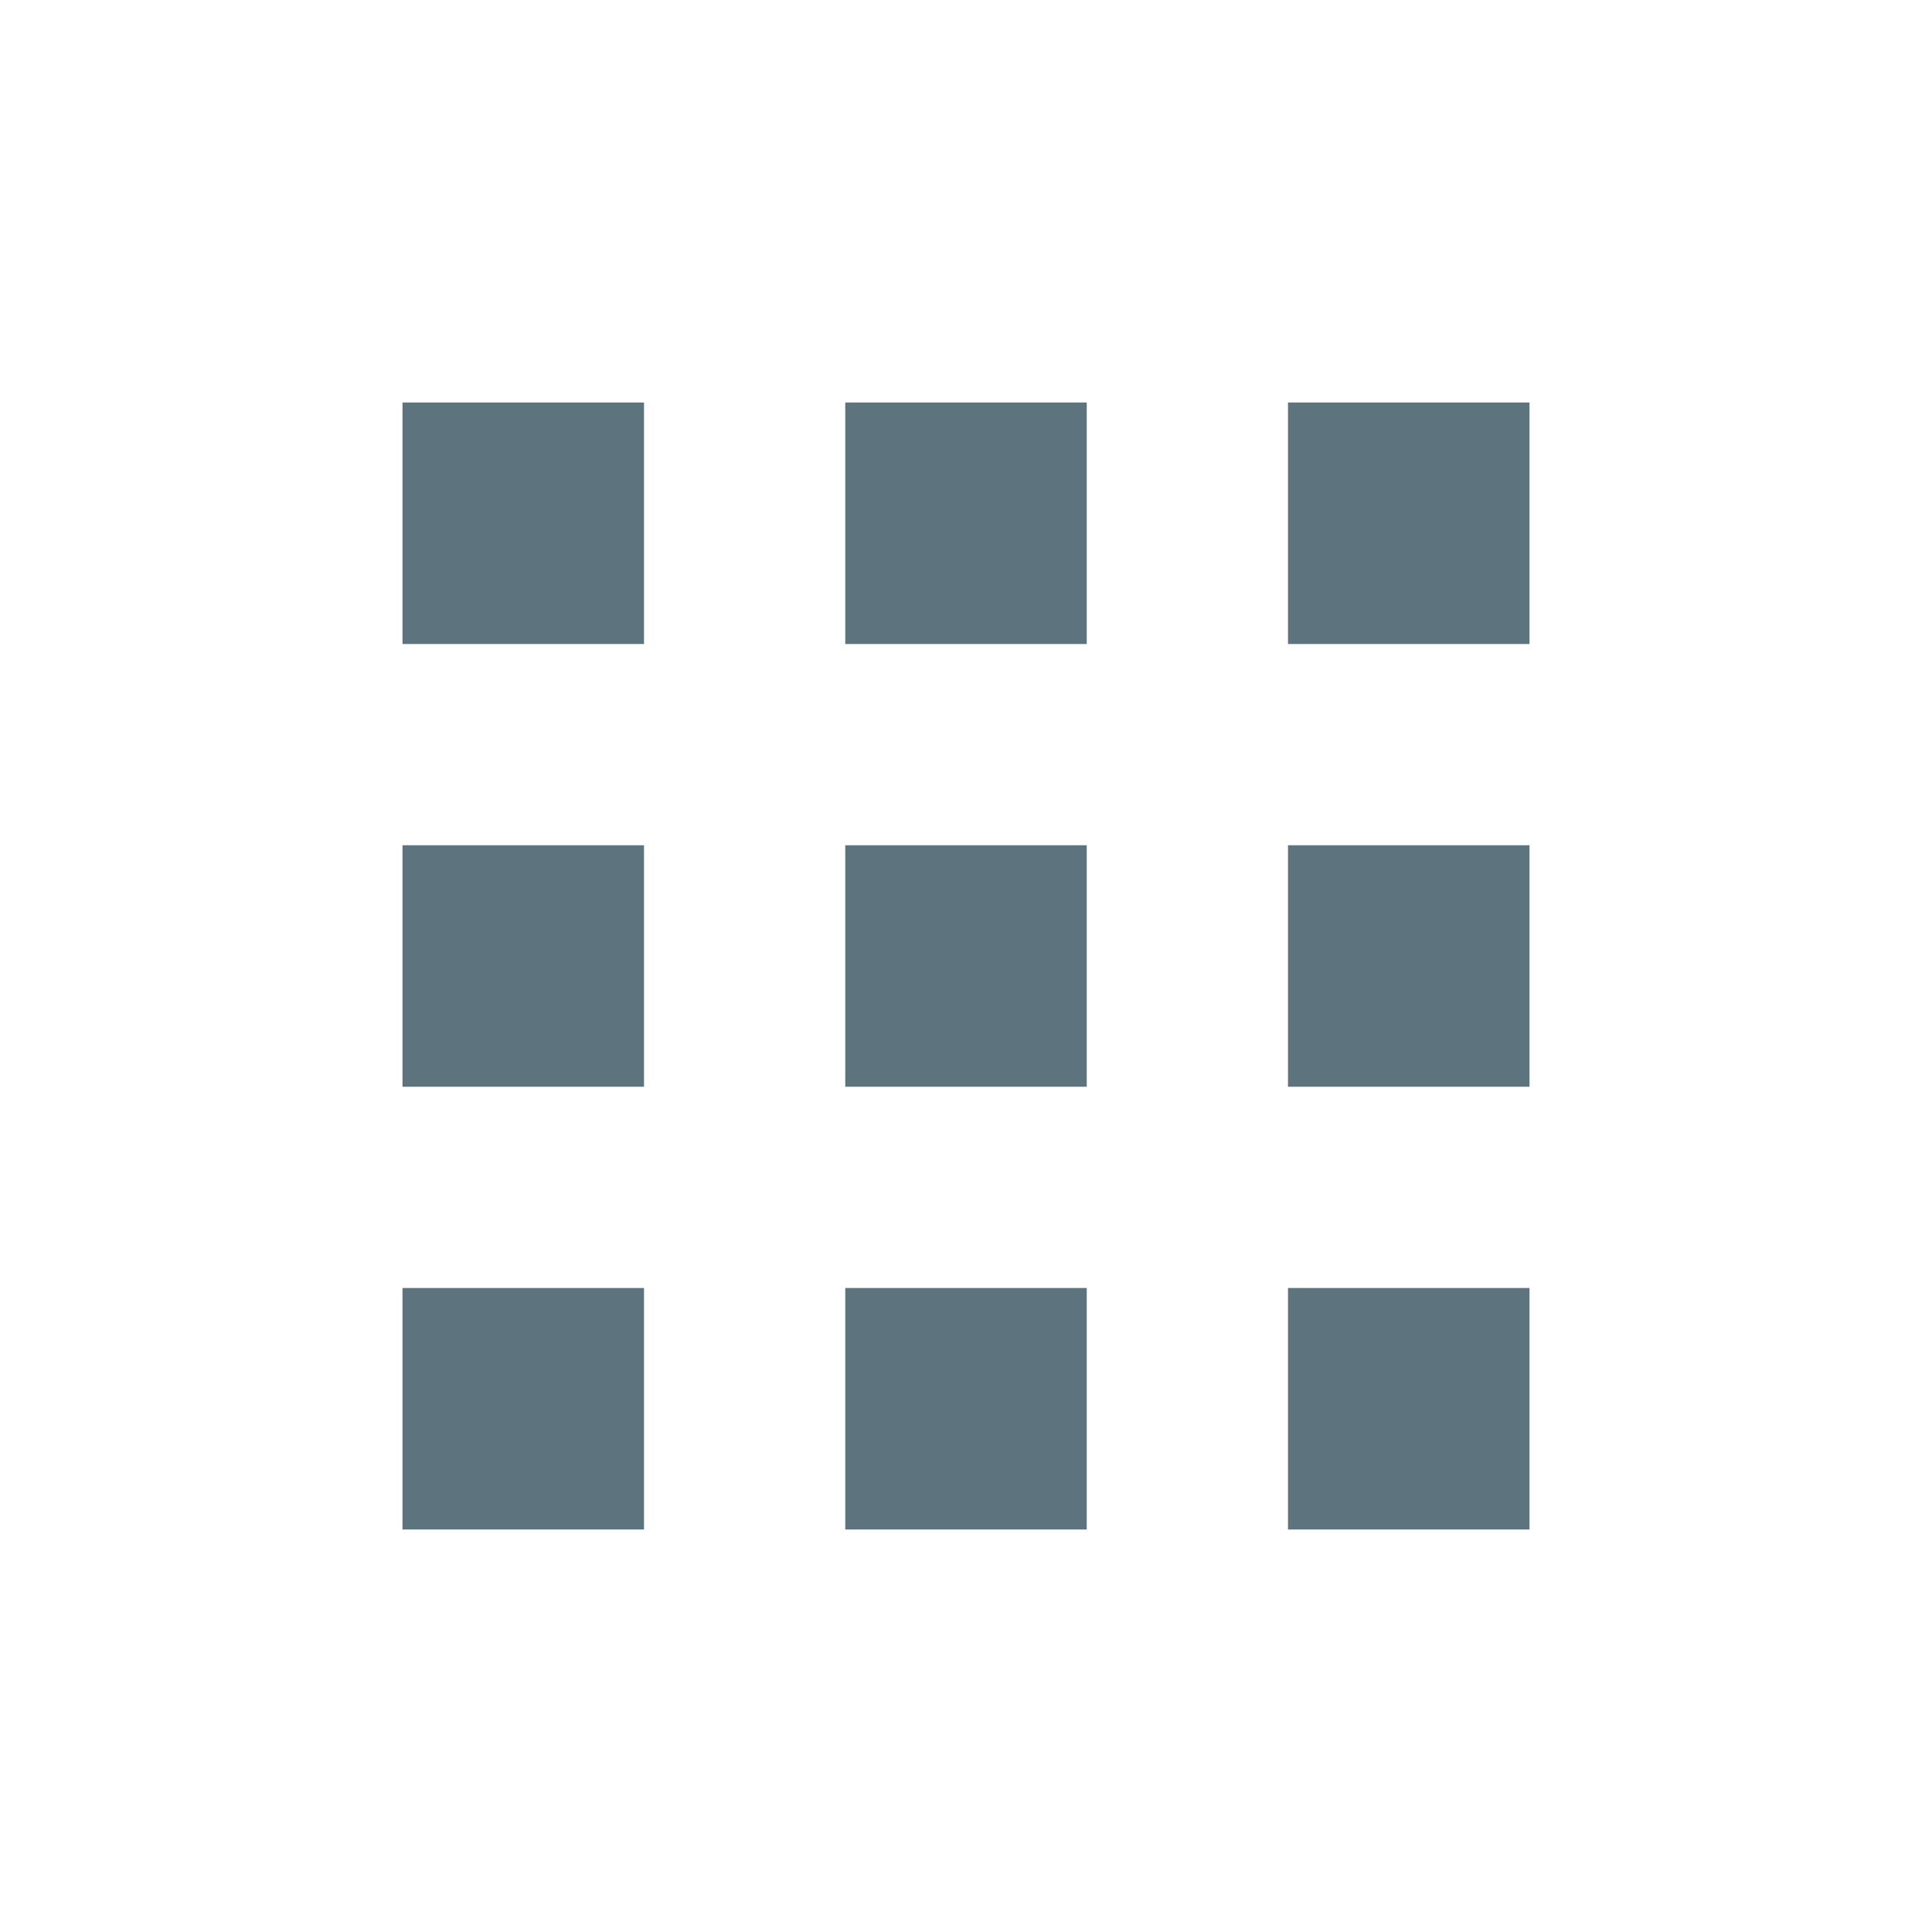
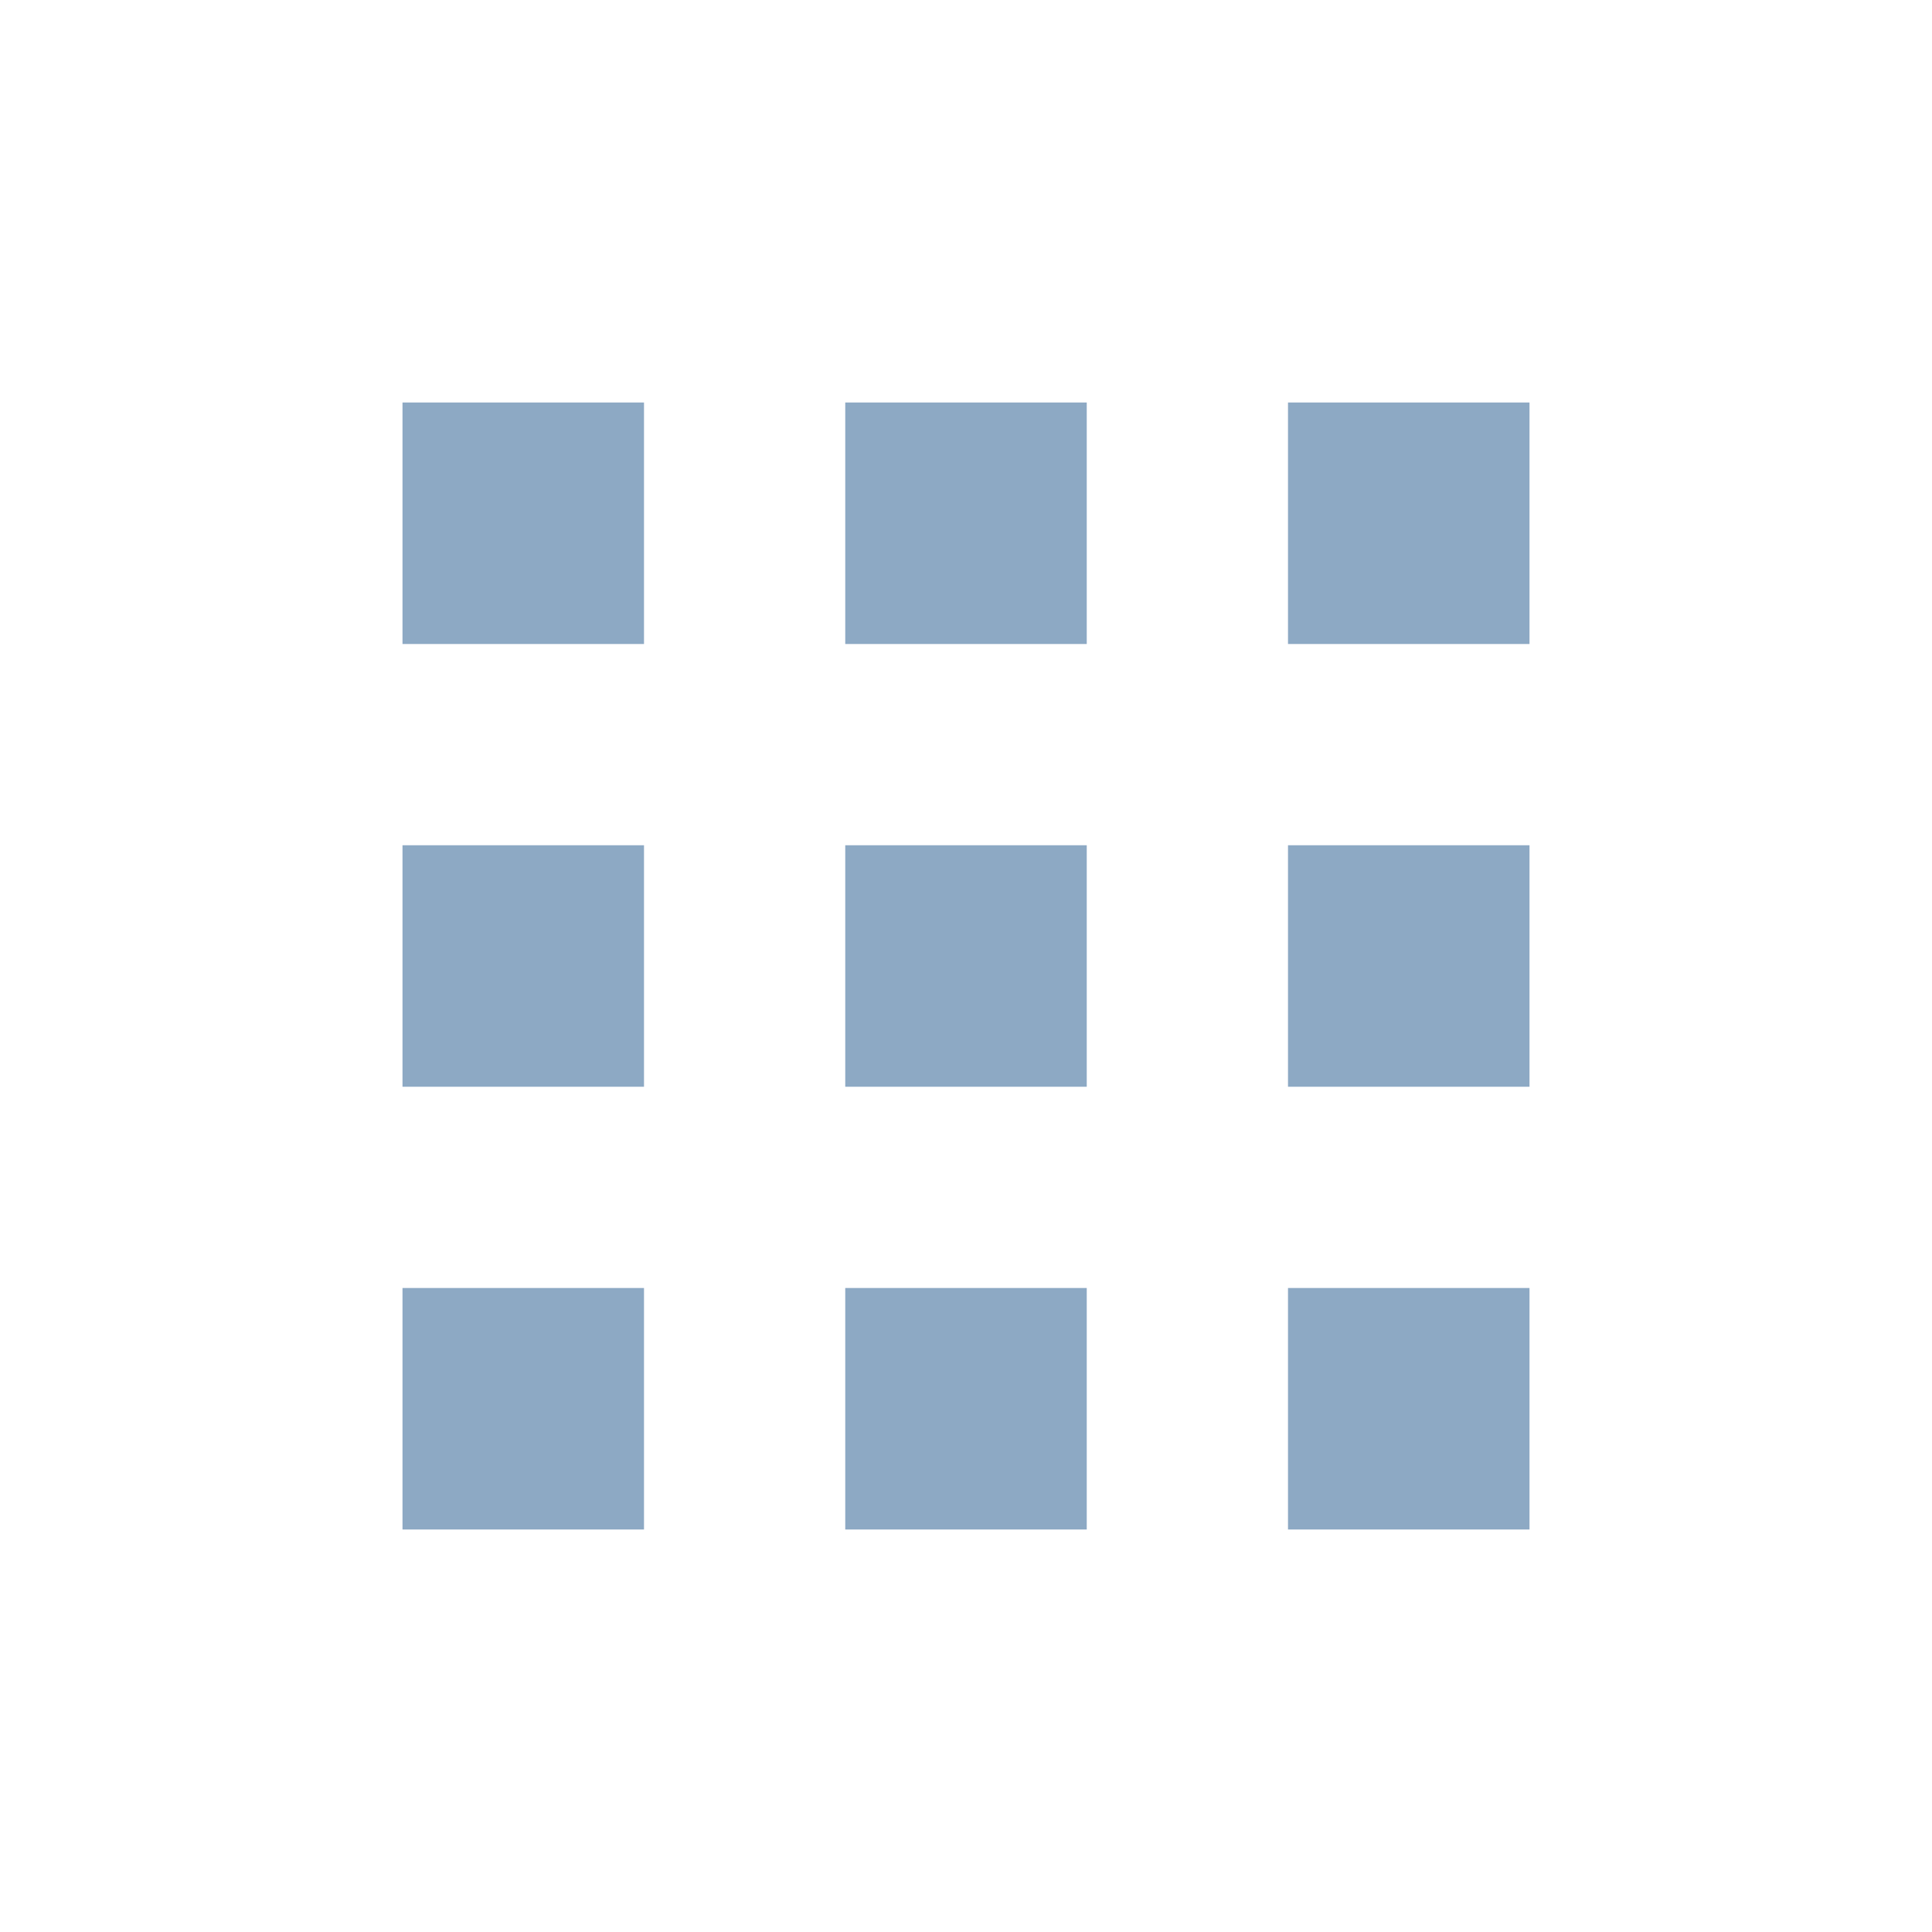
- <svg xmlns="http://www.w3.org/2000/svg" width="48" height="48" viewBox="0 0 48 48" fill="#5D737E">
+ <svg xmlns="http://www.w3.org/2000/svg" width="48" height="48" viewBox="0 0 48 48" fill="#8DA9C4">
  <rect x="10" y="10" width="6" height="6" />
  <rect x="21" y="10" width="6" height="6" />
  <rect x="32" y="10" width="6" height="6" />
  <rect x="10" y="21" width="6" height="6" />
  <rect x="21" y="21" width="6" height="6" />
  <rect x="32" y="21" width="6" height="6" />
  <rect x="10" y="32" width="6" height="6" />
  <rect x="21" y="32" width="6" height="6" />
  <rect x="32" y="32" width="6" height="6" />
</svg>
